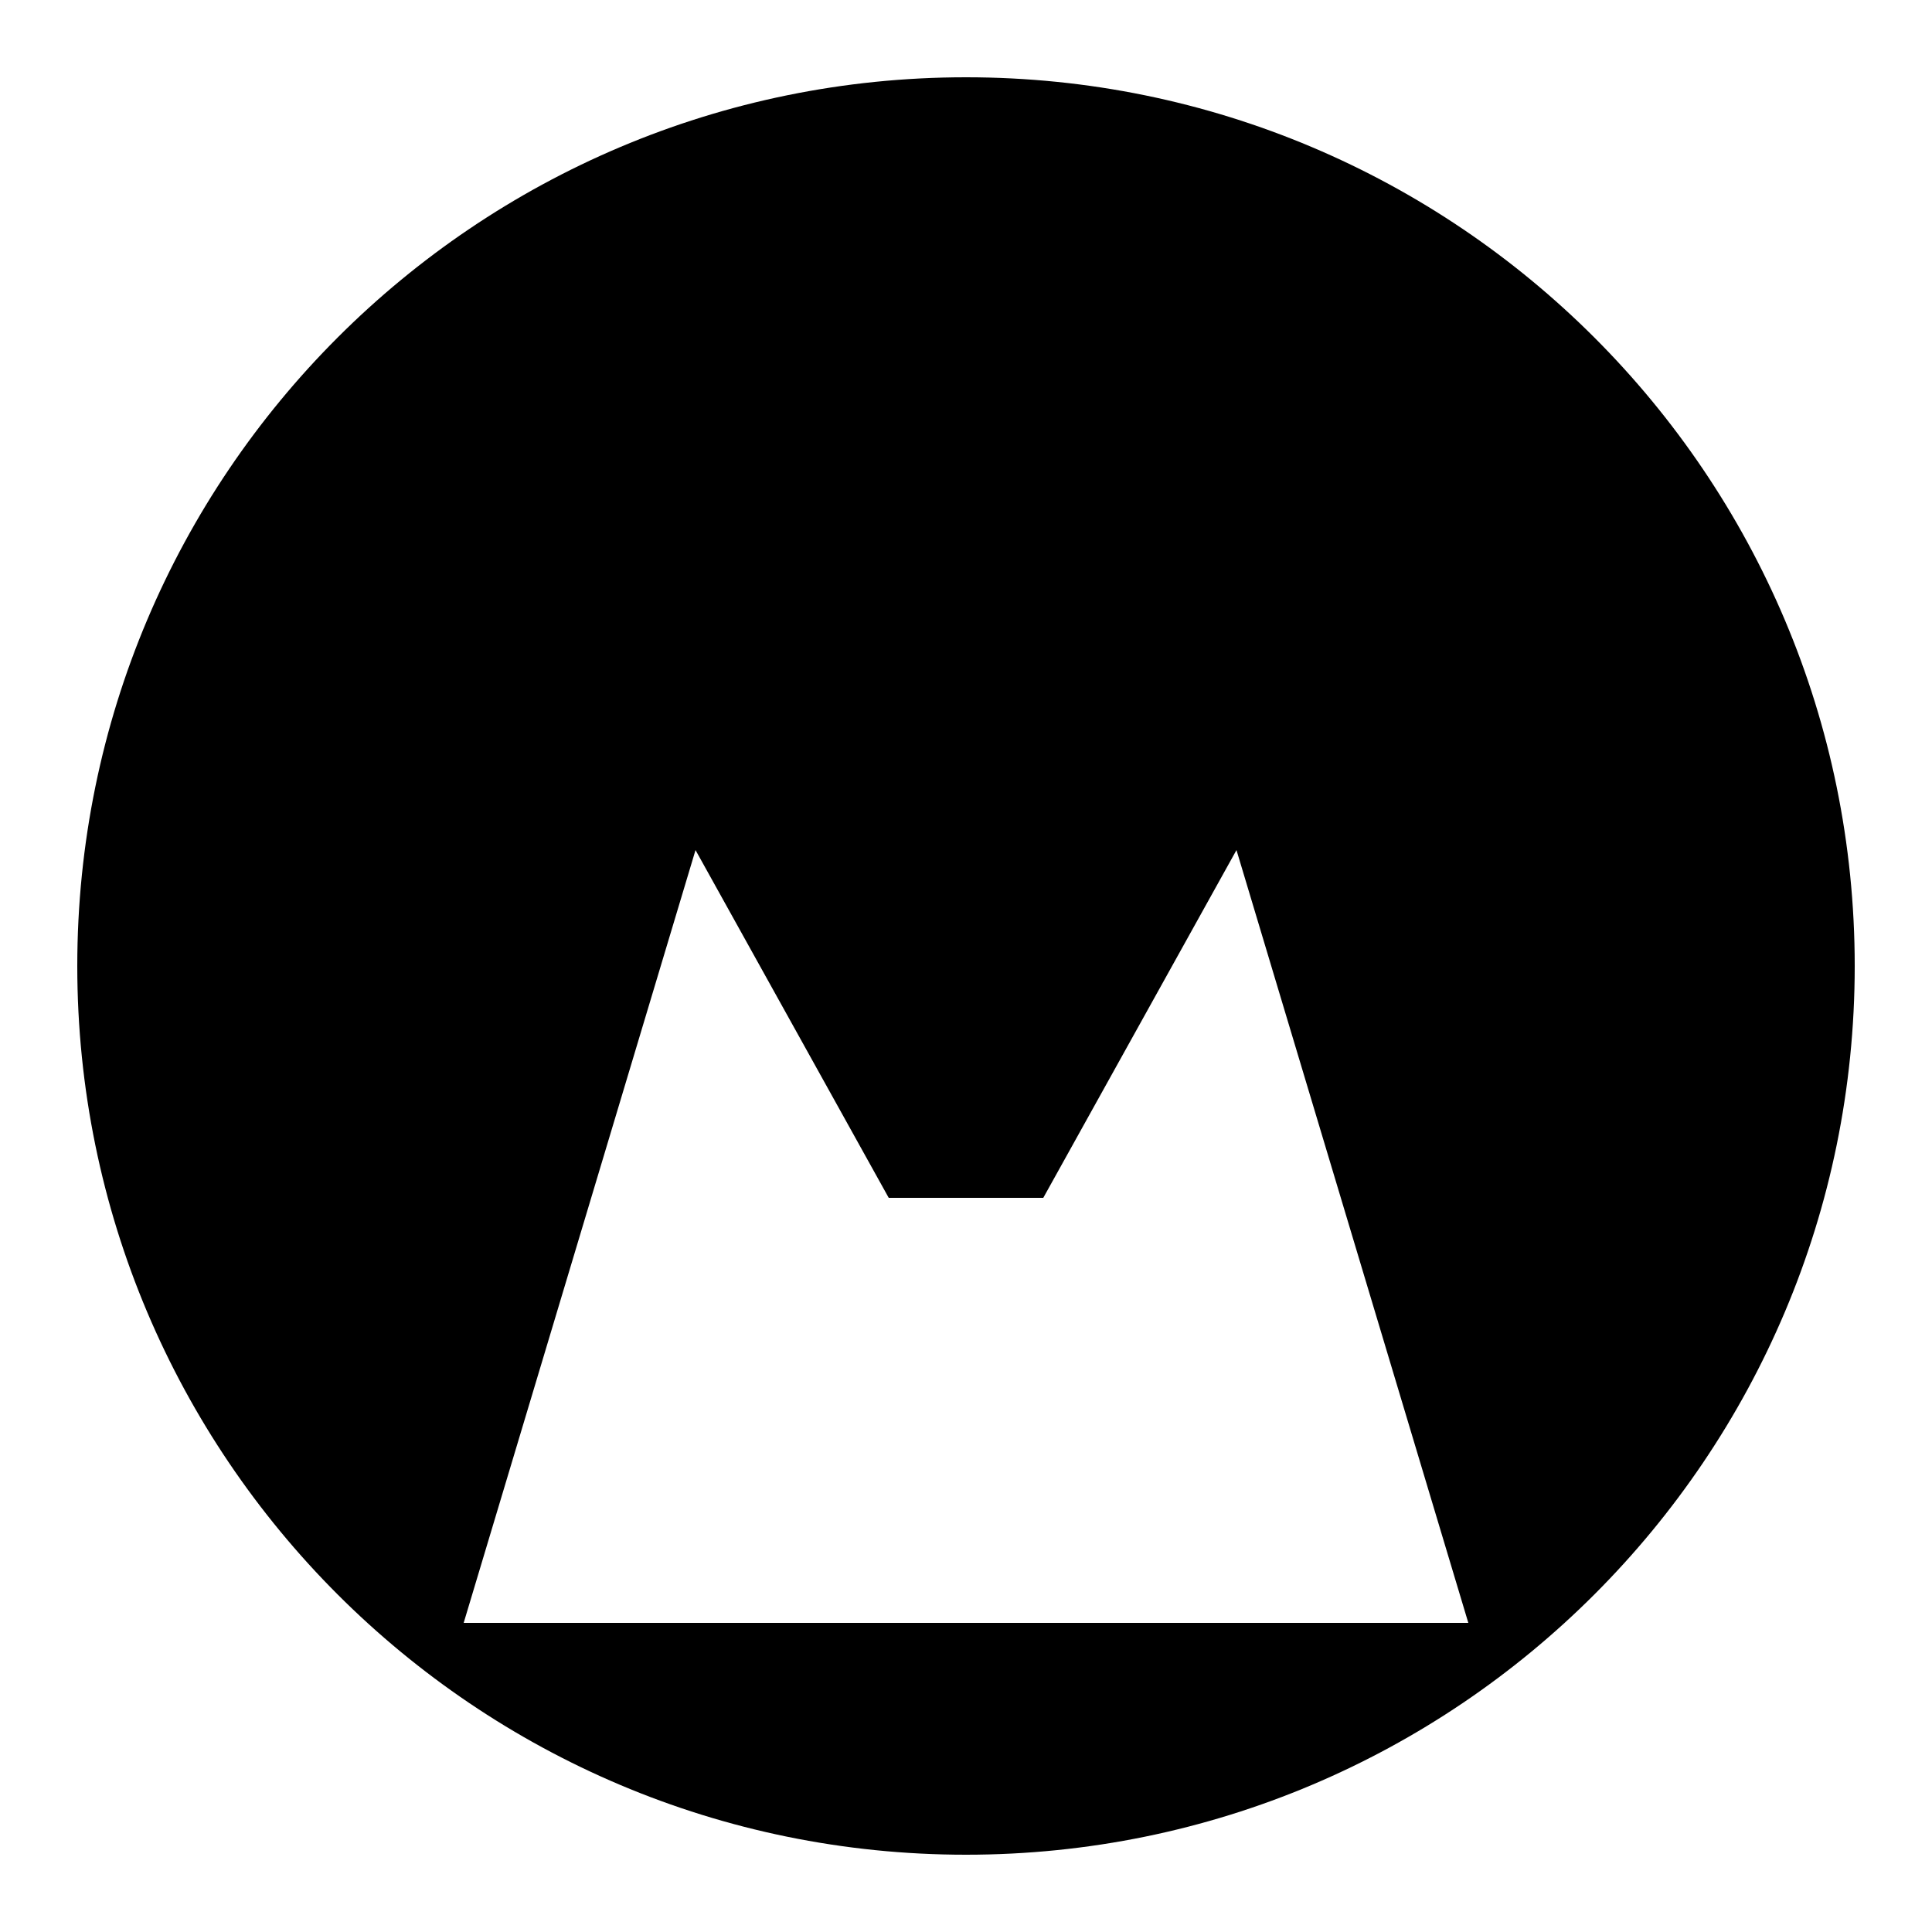
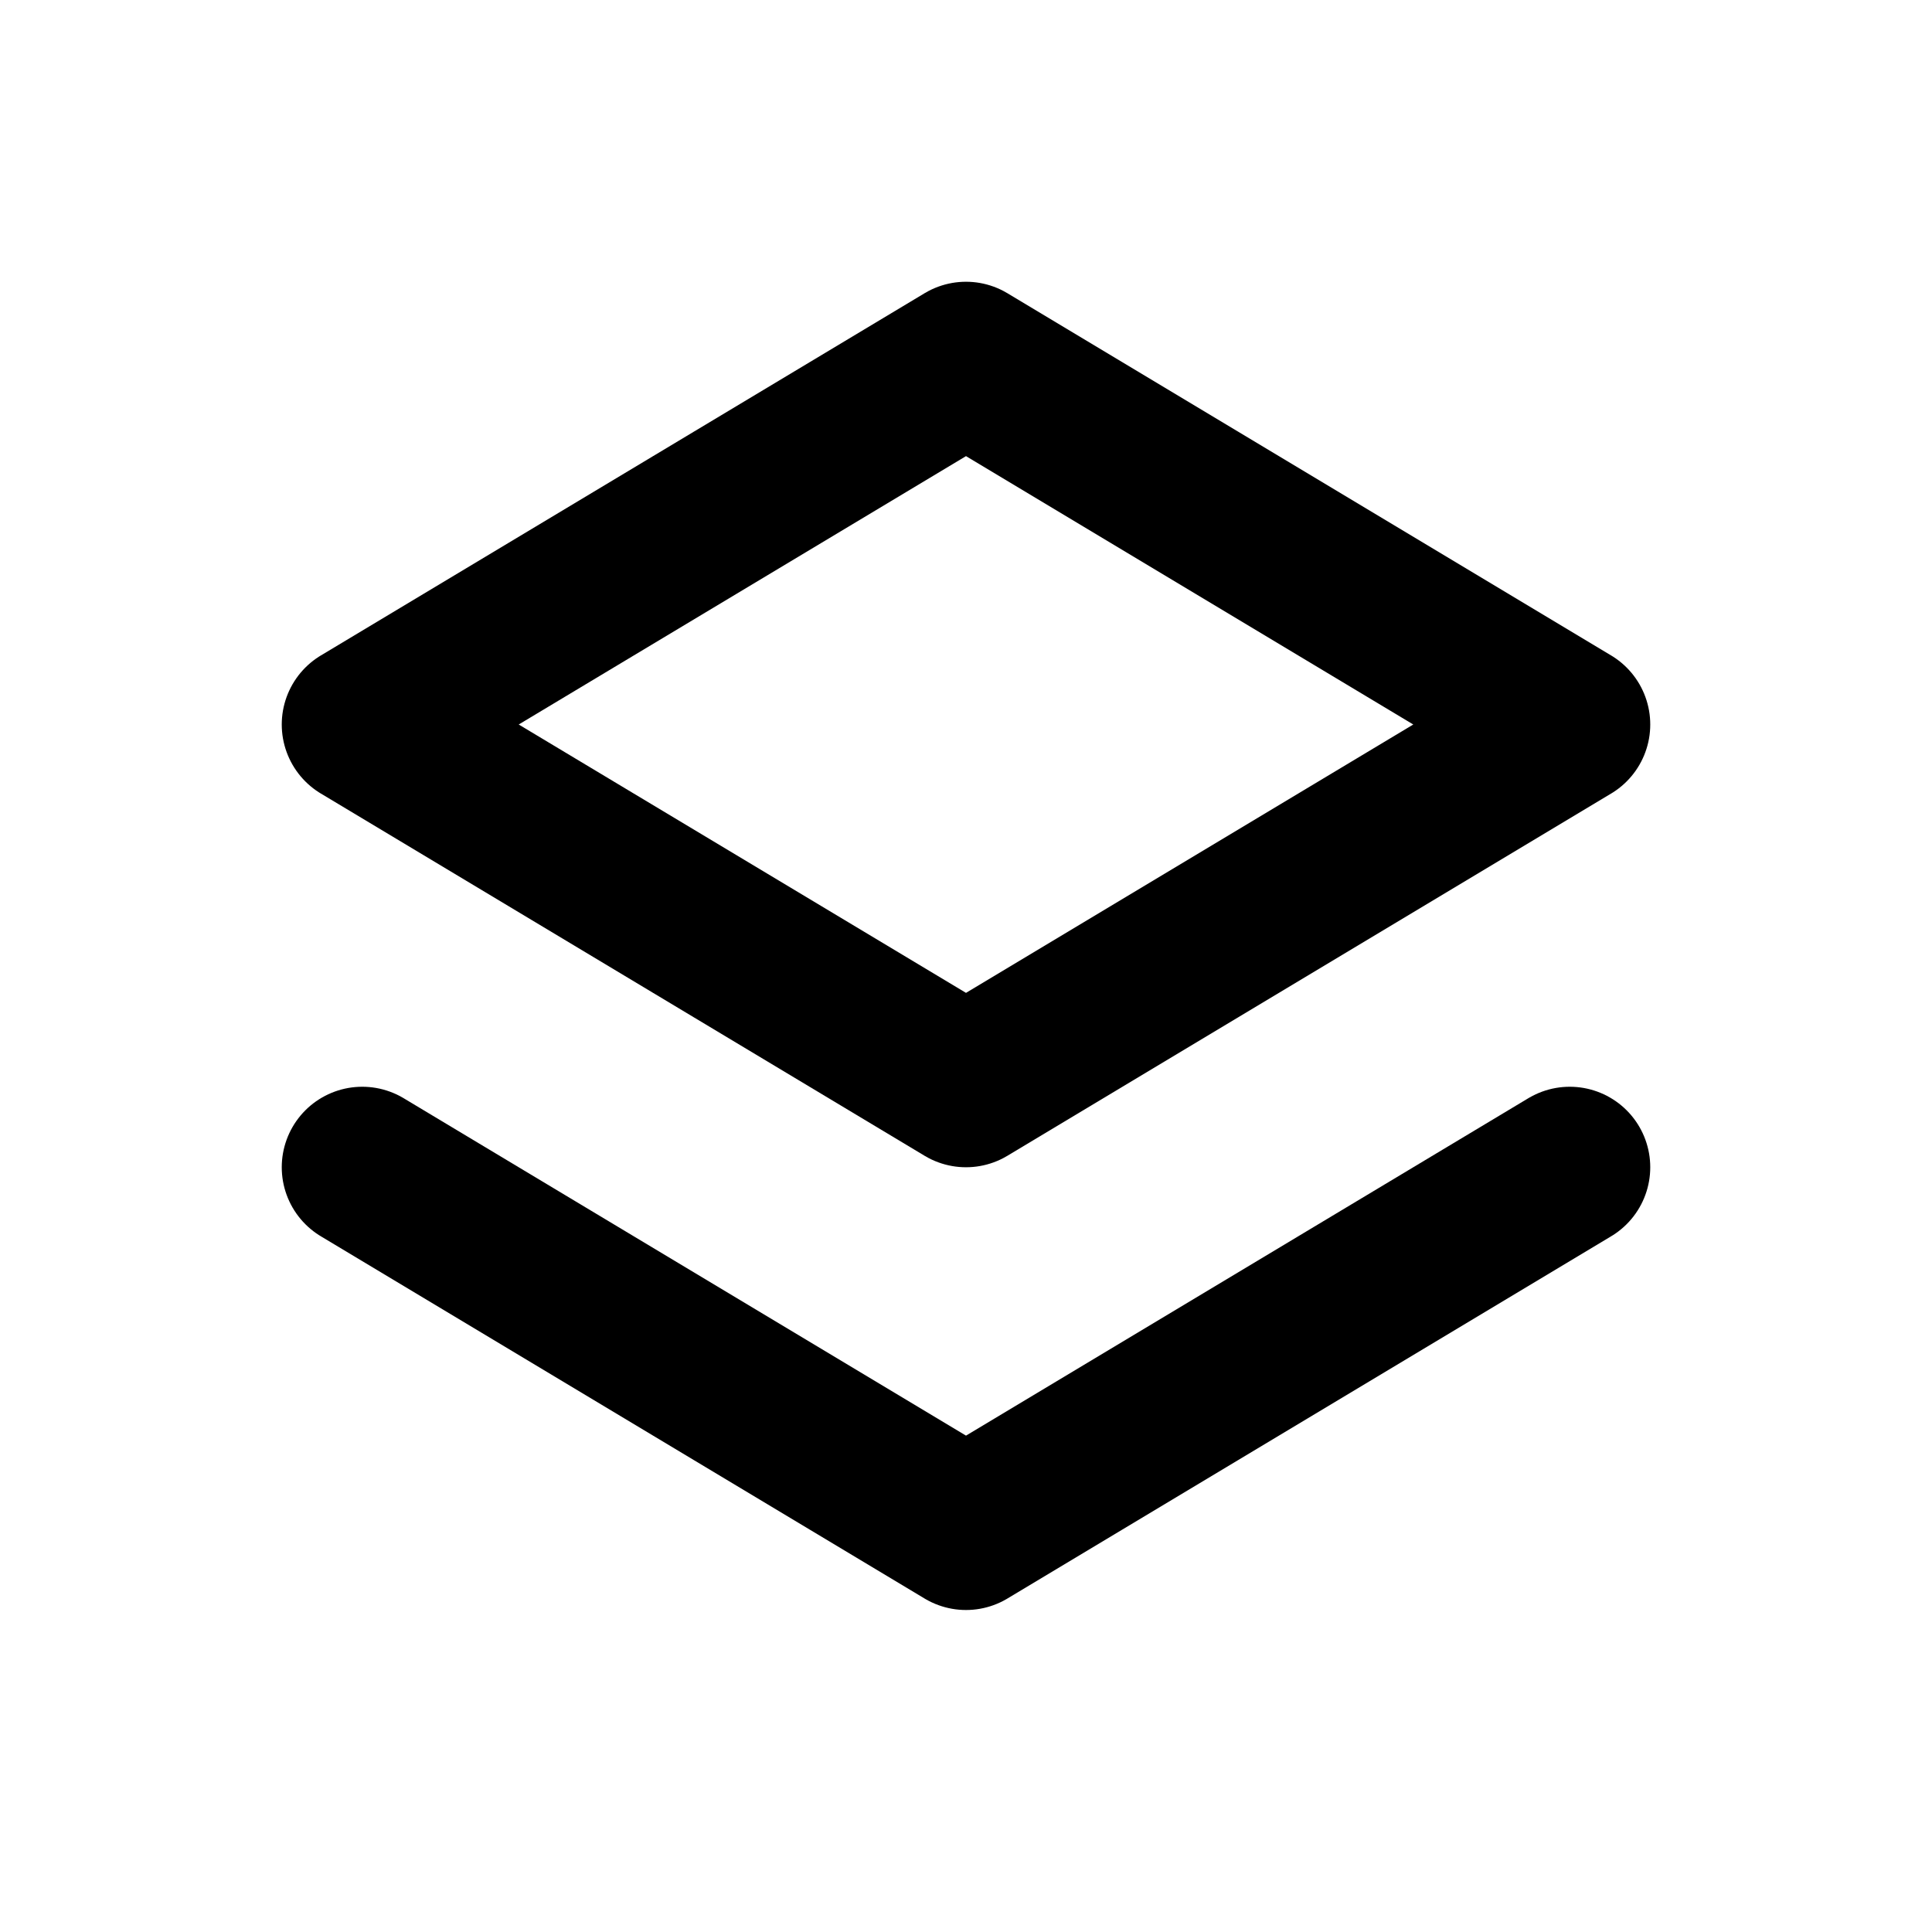
- <svg xmlns="http://www.w3.org/2000/svg" viewBox="0 0 100 100" width="100" height="100">
-   <path fill="currentColor" fill-rule="evenodd" d="M50 4A46 46 0 0 1 50 96A46 46 0 0 1 50 4Z M24 84L36 44L46 62L54 62L64 44L76 84Z" />
+ <svg xmlns="http://www.w3.org/2000/svg" viewBox="0 0 24 24" width="24" height="24" fill="none" stroke="currentColor" stroke-width="2" stroke-linecap="round" stroke-linejoin="round">
+   <polygon points="12 4.5 19.5 9 12 13.5 4.5 9" />
+   <path d="M4.5 14.5L12 19L19.5 14.5" />
</svg>
